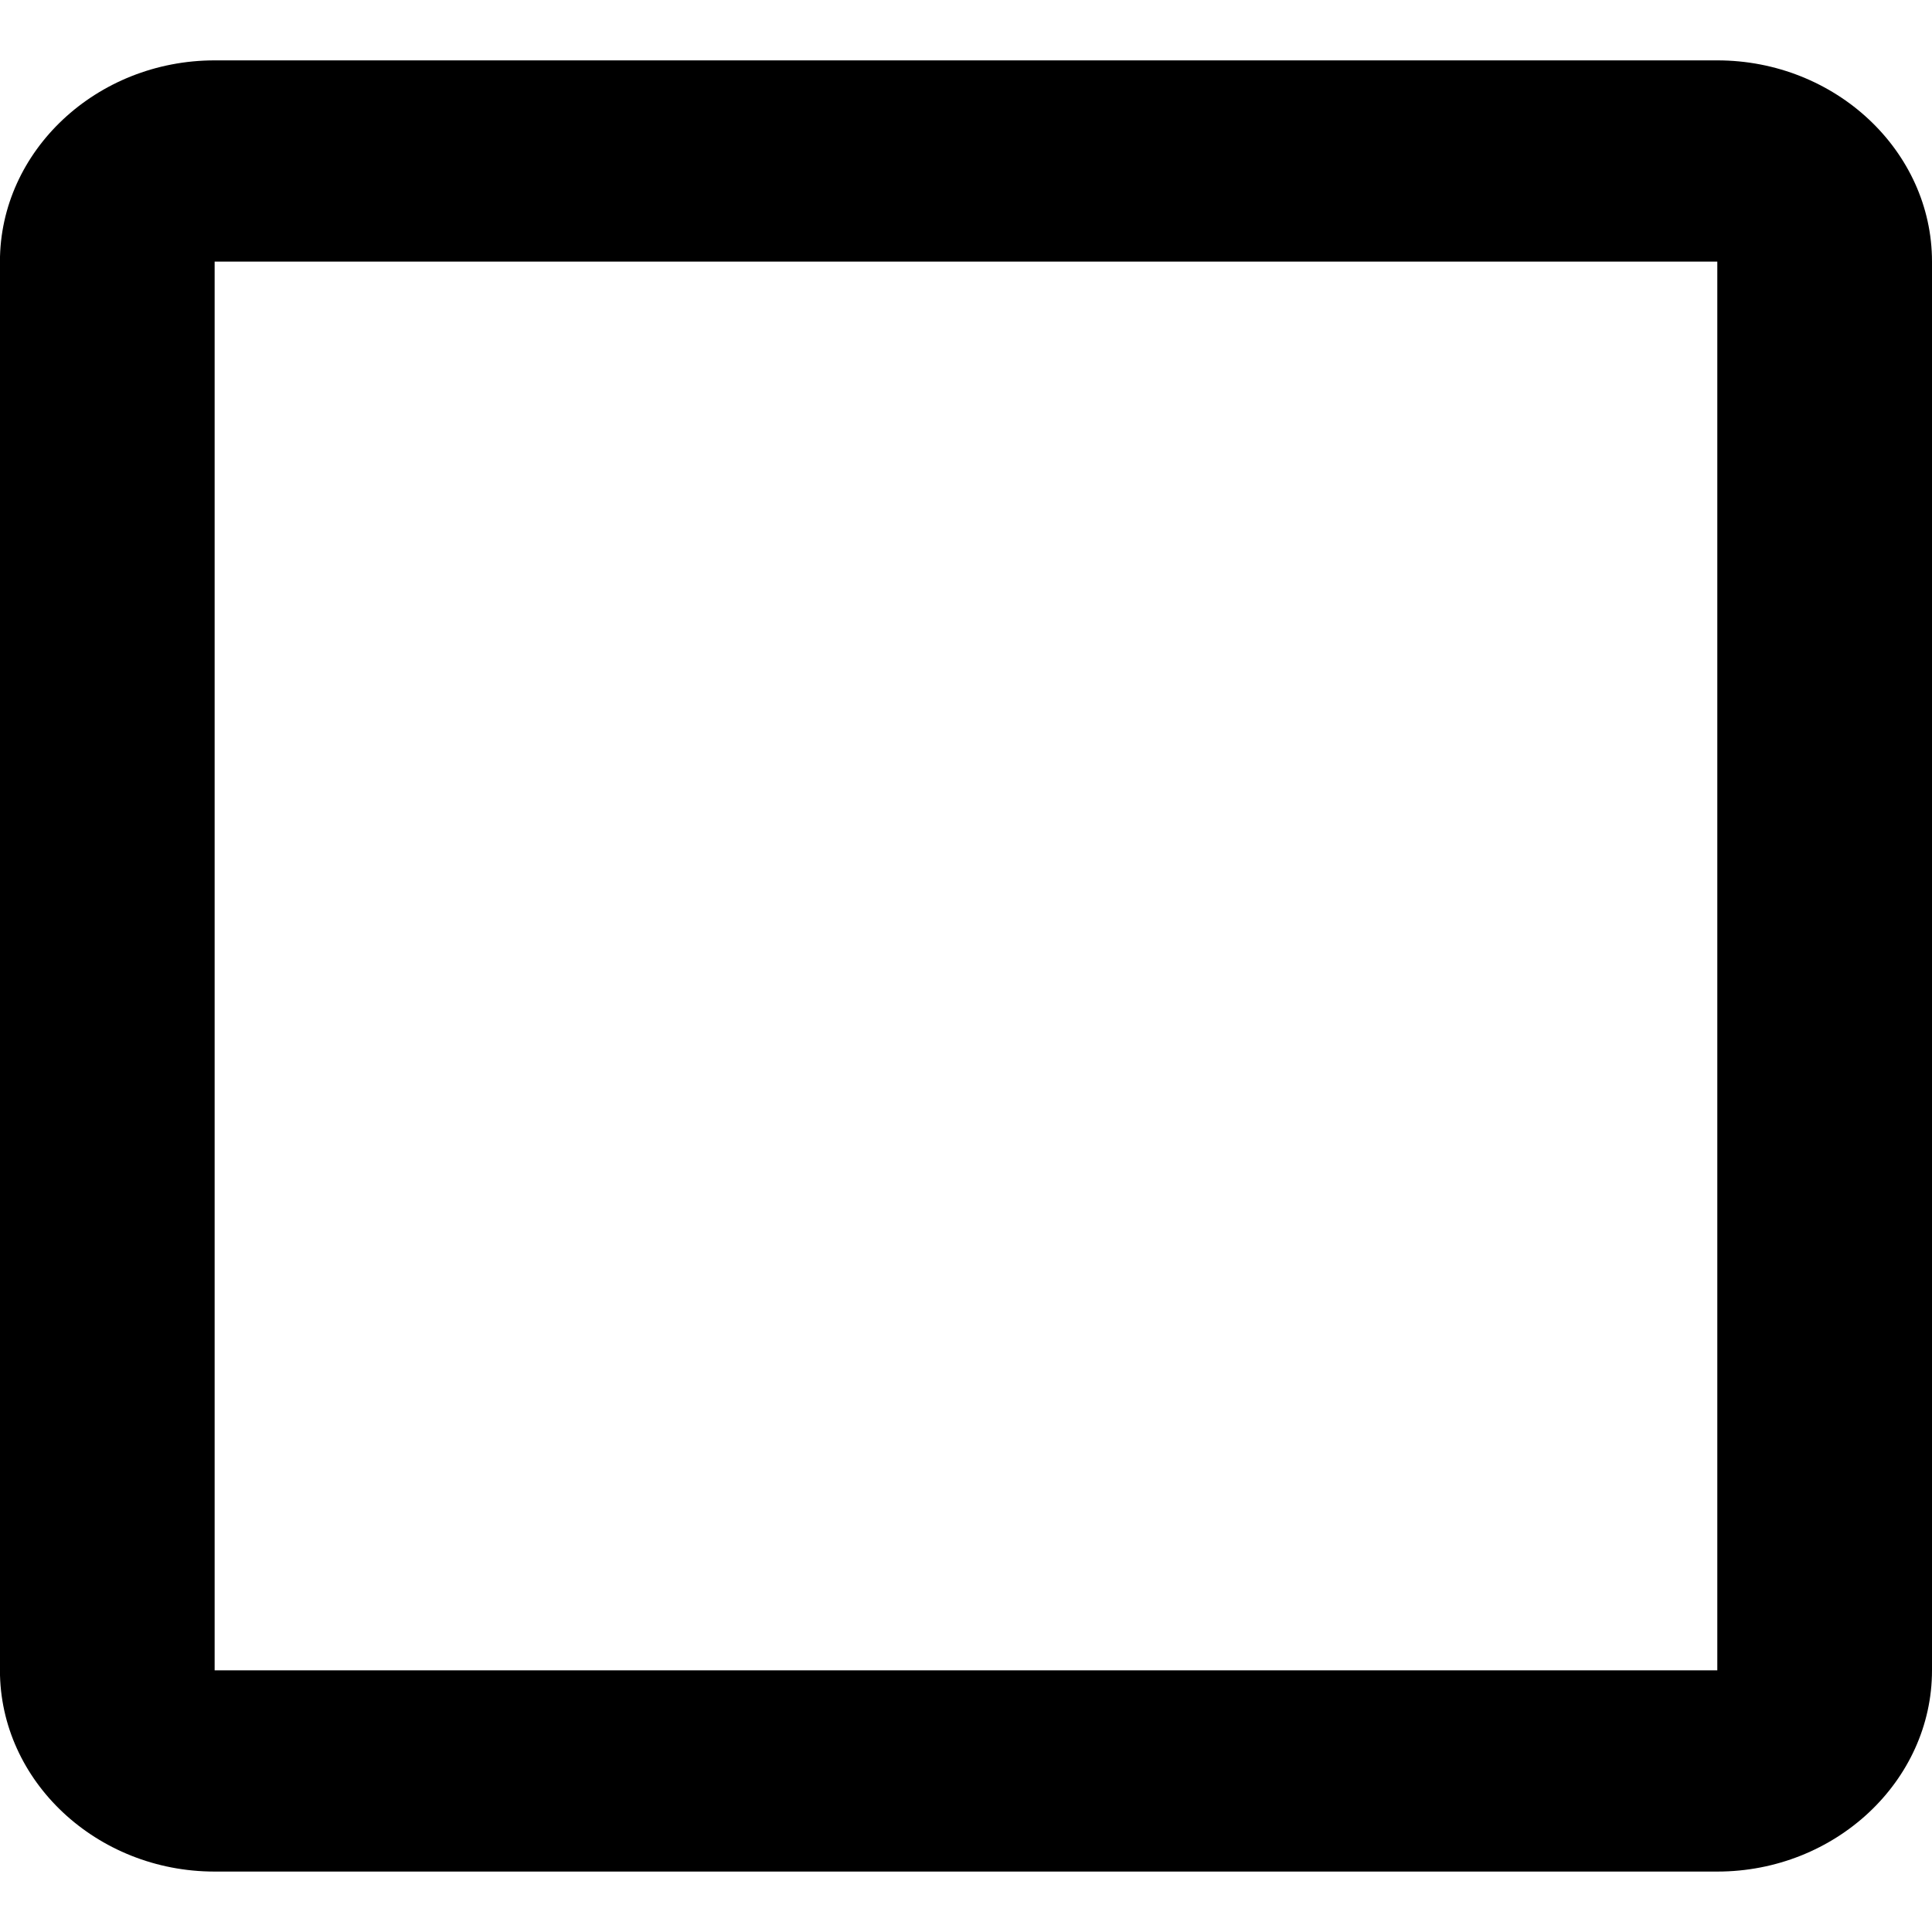
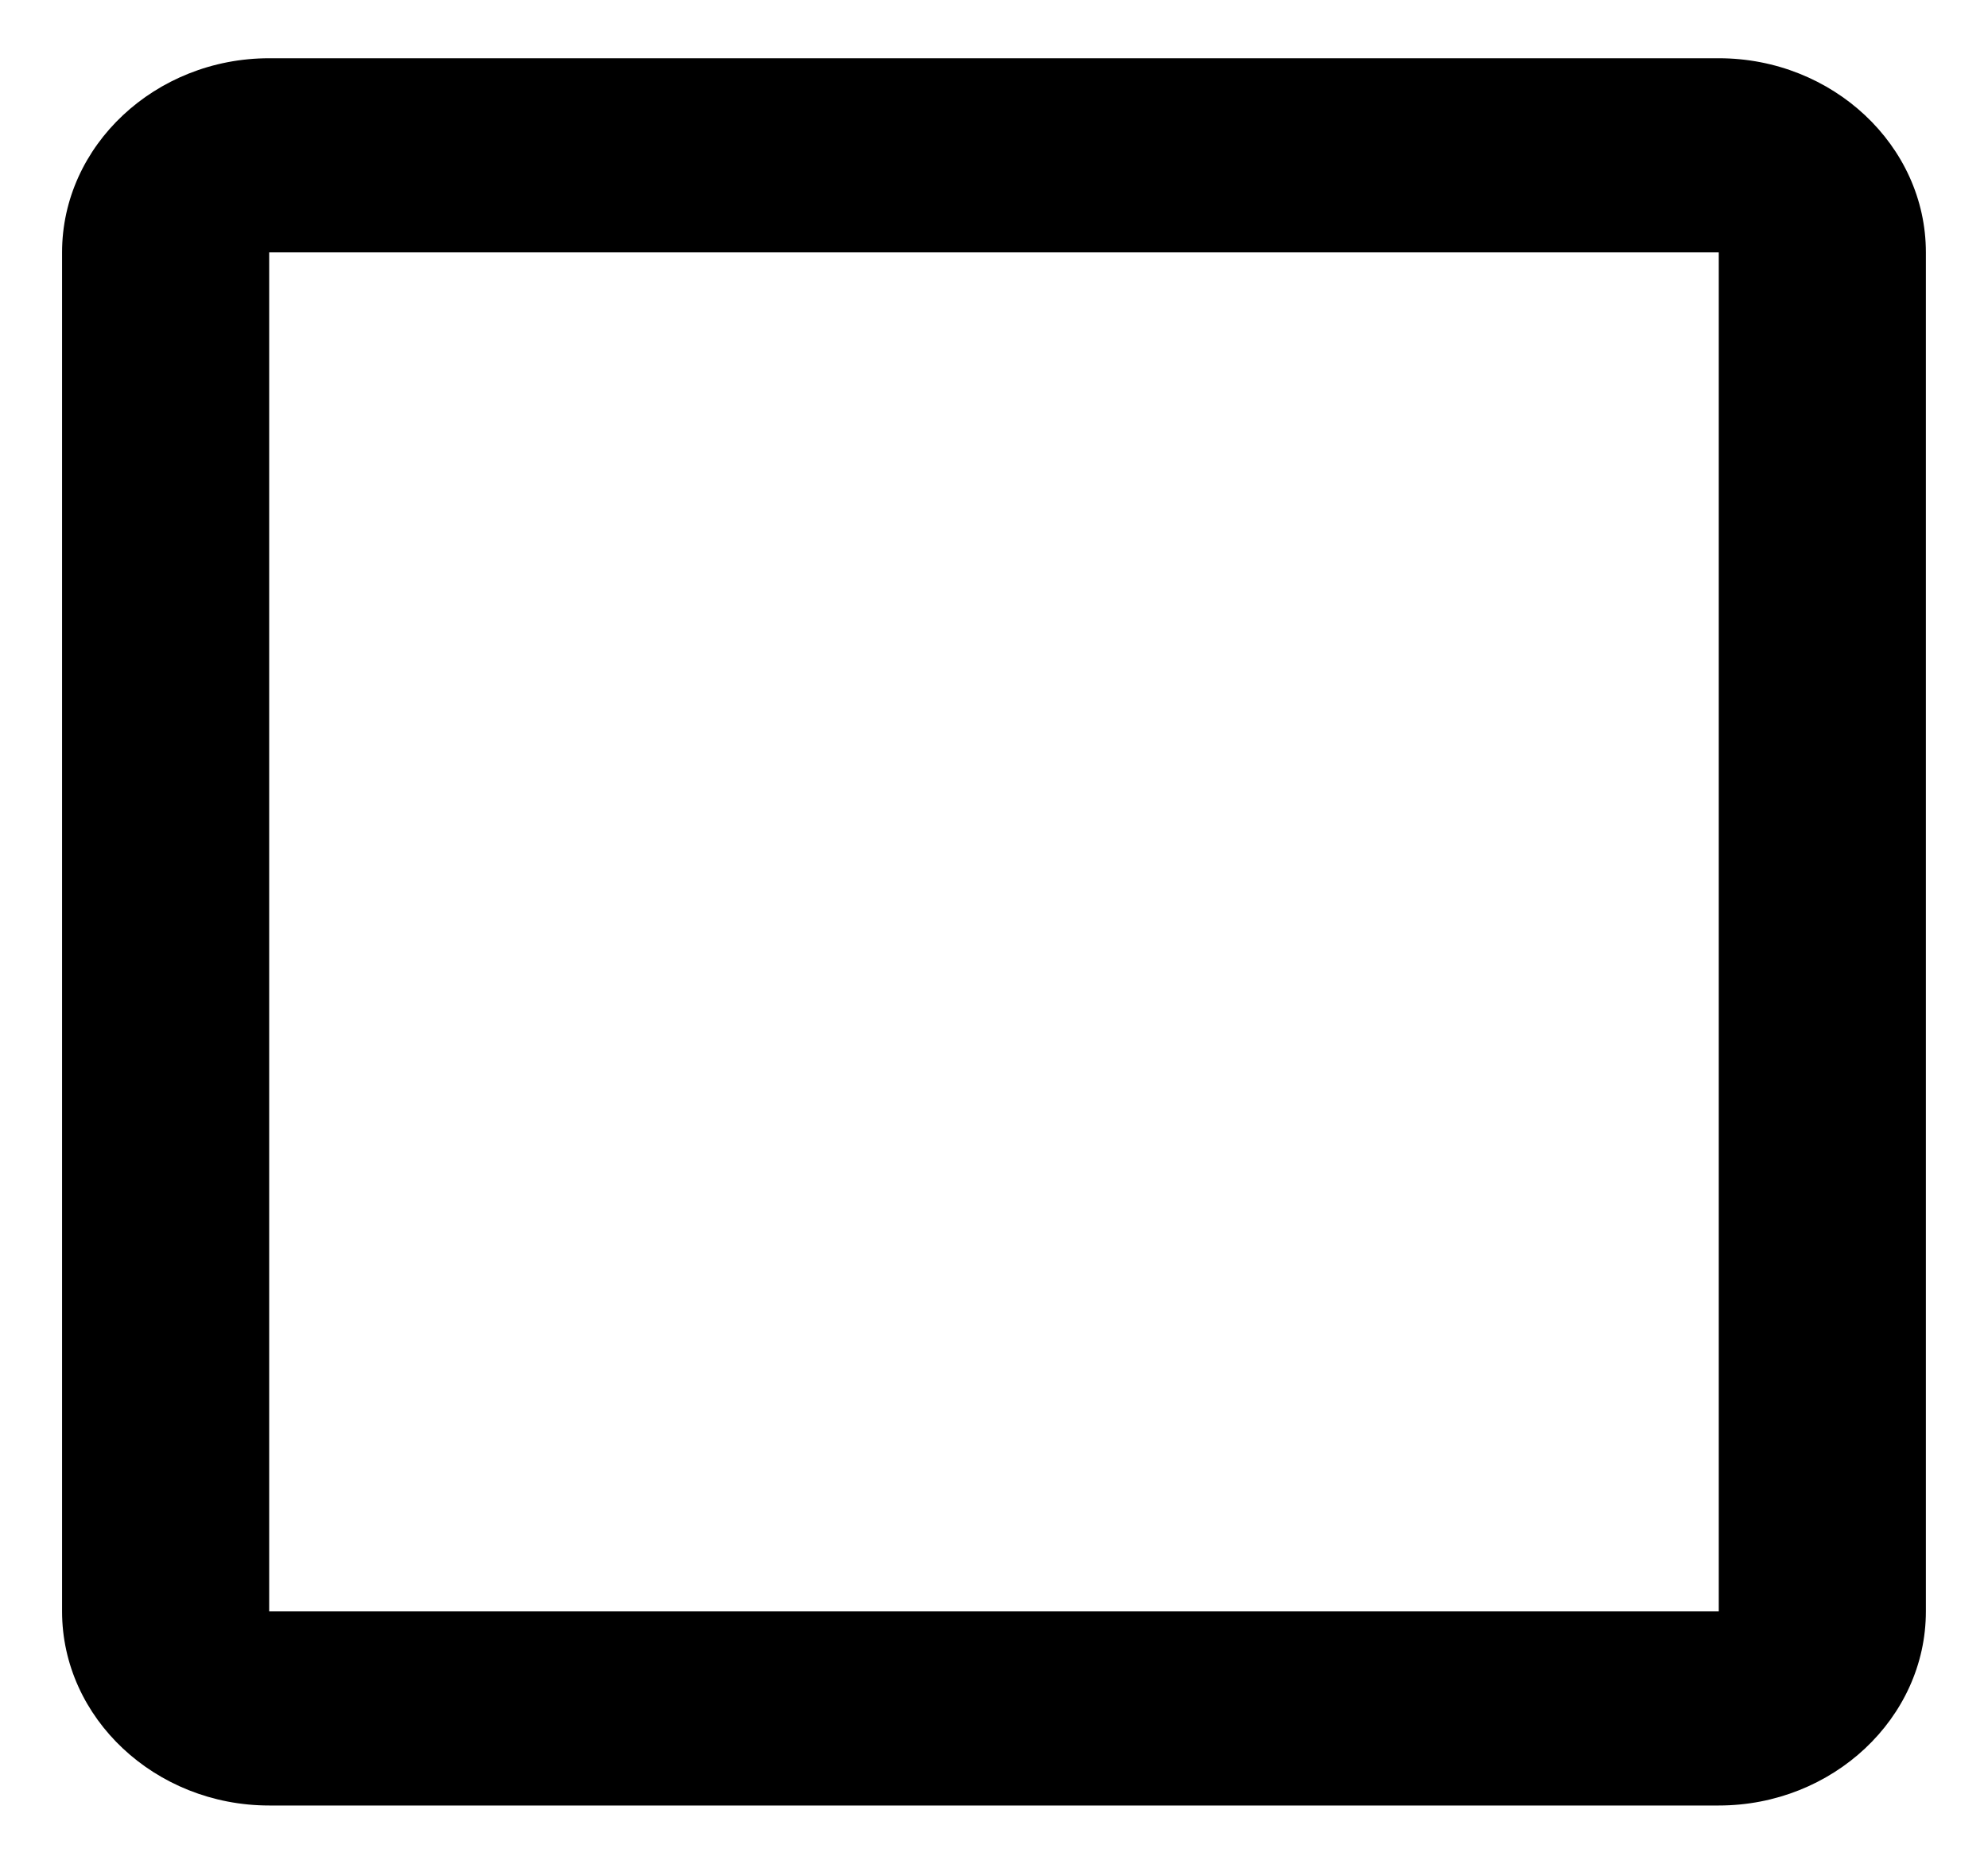
- <svg xmlns="http://www.w3.org/2000/svg" version="1.1" width="32" height="32" viewBox="0 0 32 32">
+ <svg xmlns="http://www.w3.org/2000/svg" version="1.1" width="16" height="15" viewBox="0 0 32 32">
  <path d="M28.444 4.333v23.333h-24.889v-23.333h24.889zM28.444 1h-24.889c-1.956 0-3.556 1.5-3.556 3.333v23.333c0 1.833 1.6 3.333 3.556 3.333h24.889c1.956 0 3.556-1.5 3.556-3.333v-23.333c0-1.833-1.6-3.333-3.556-3.333z" />
</svg>
